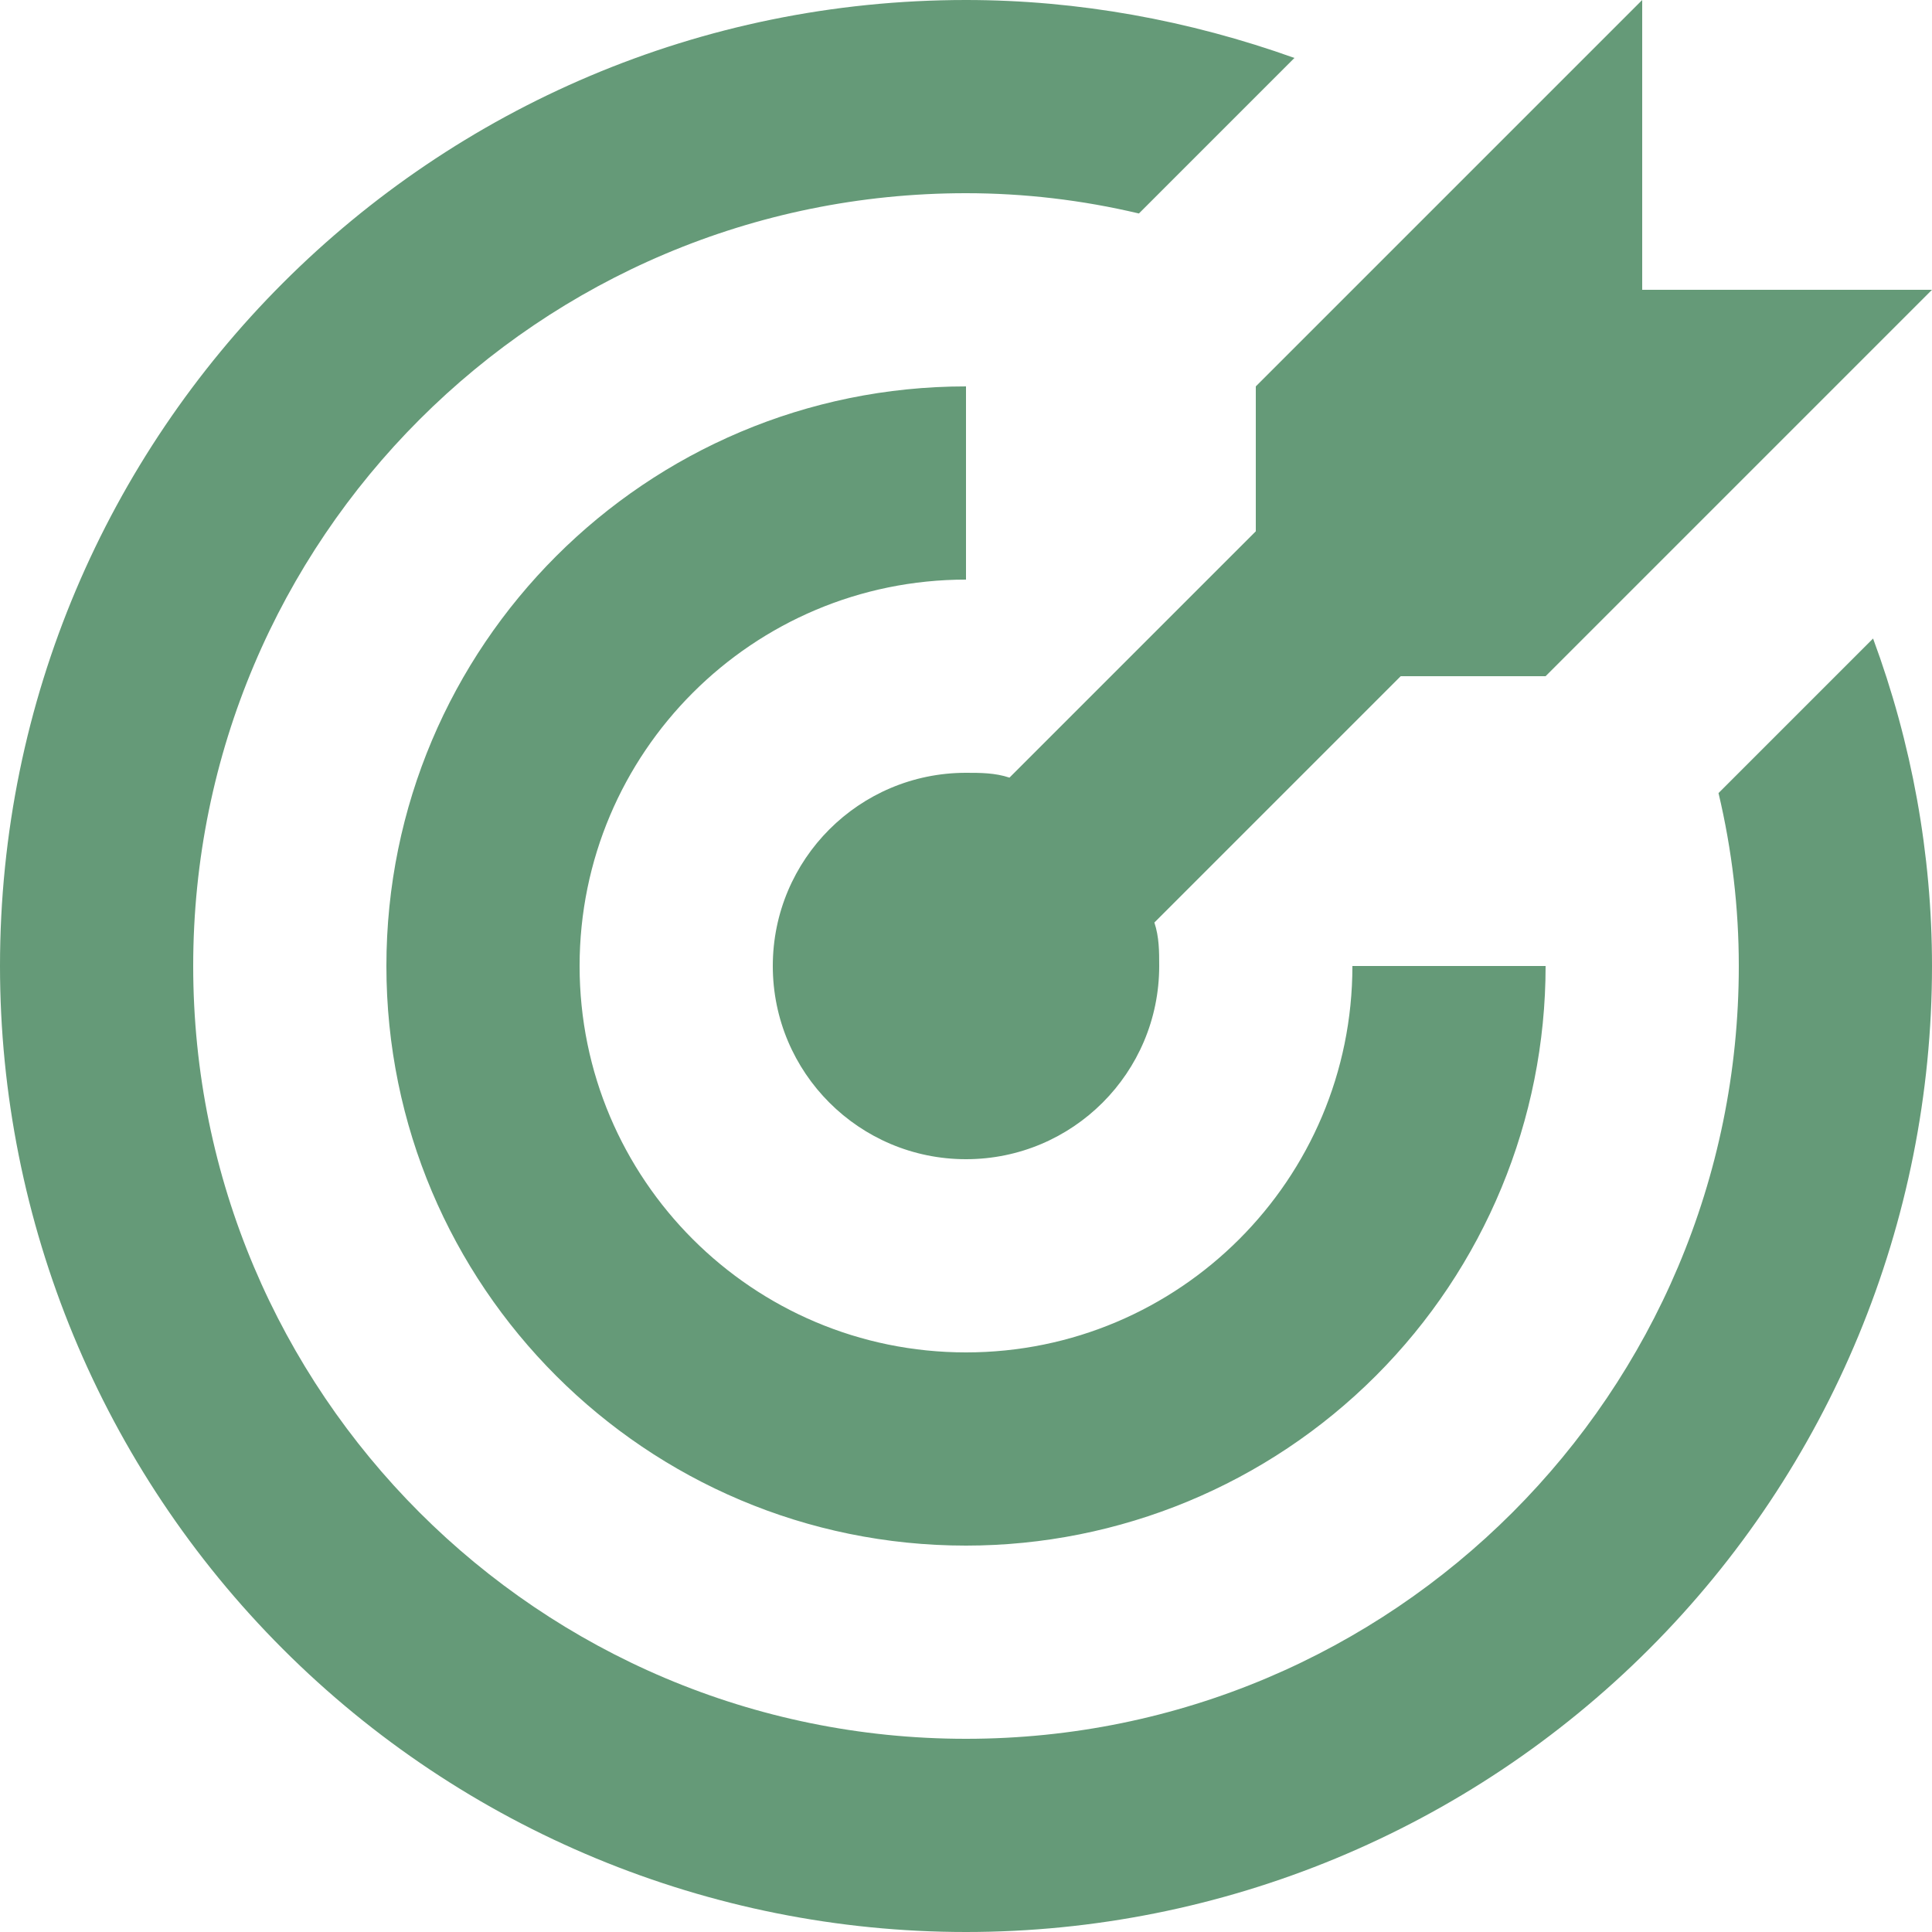
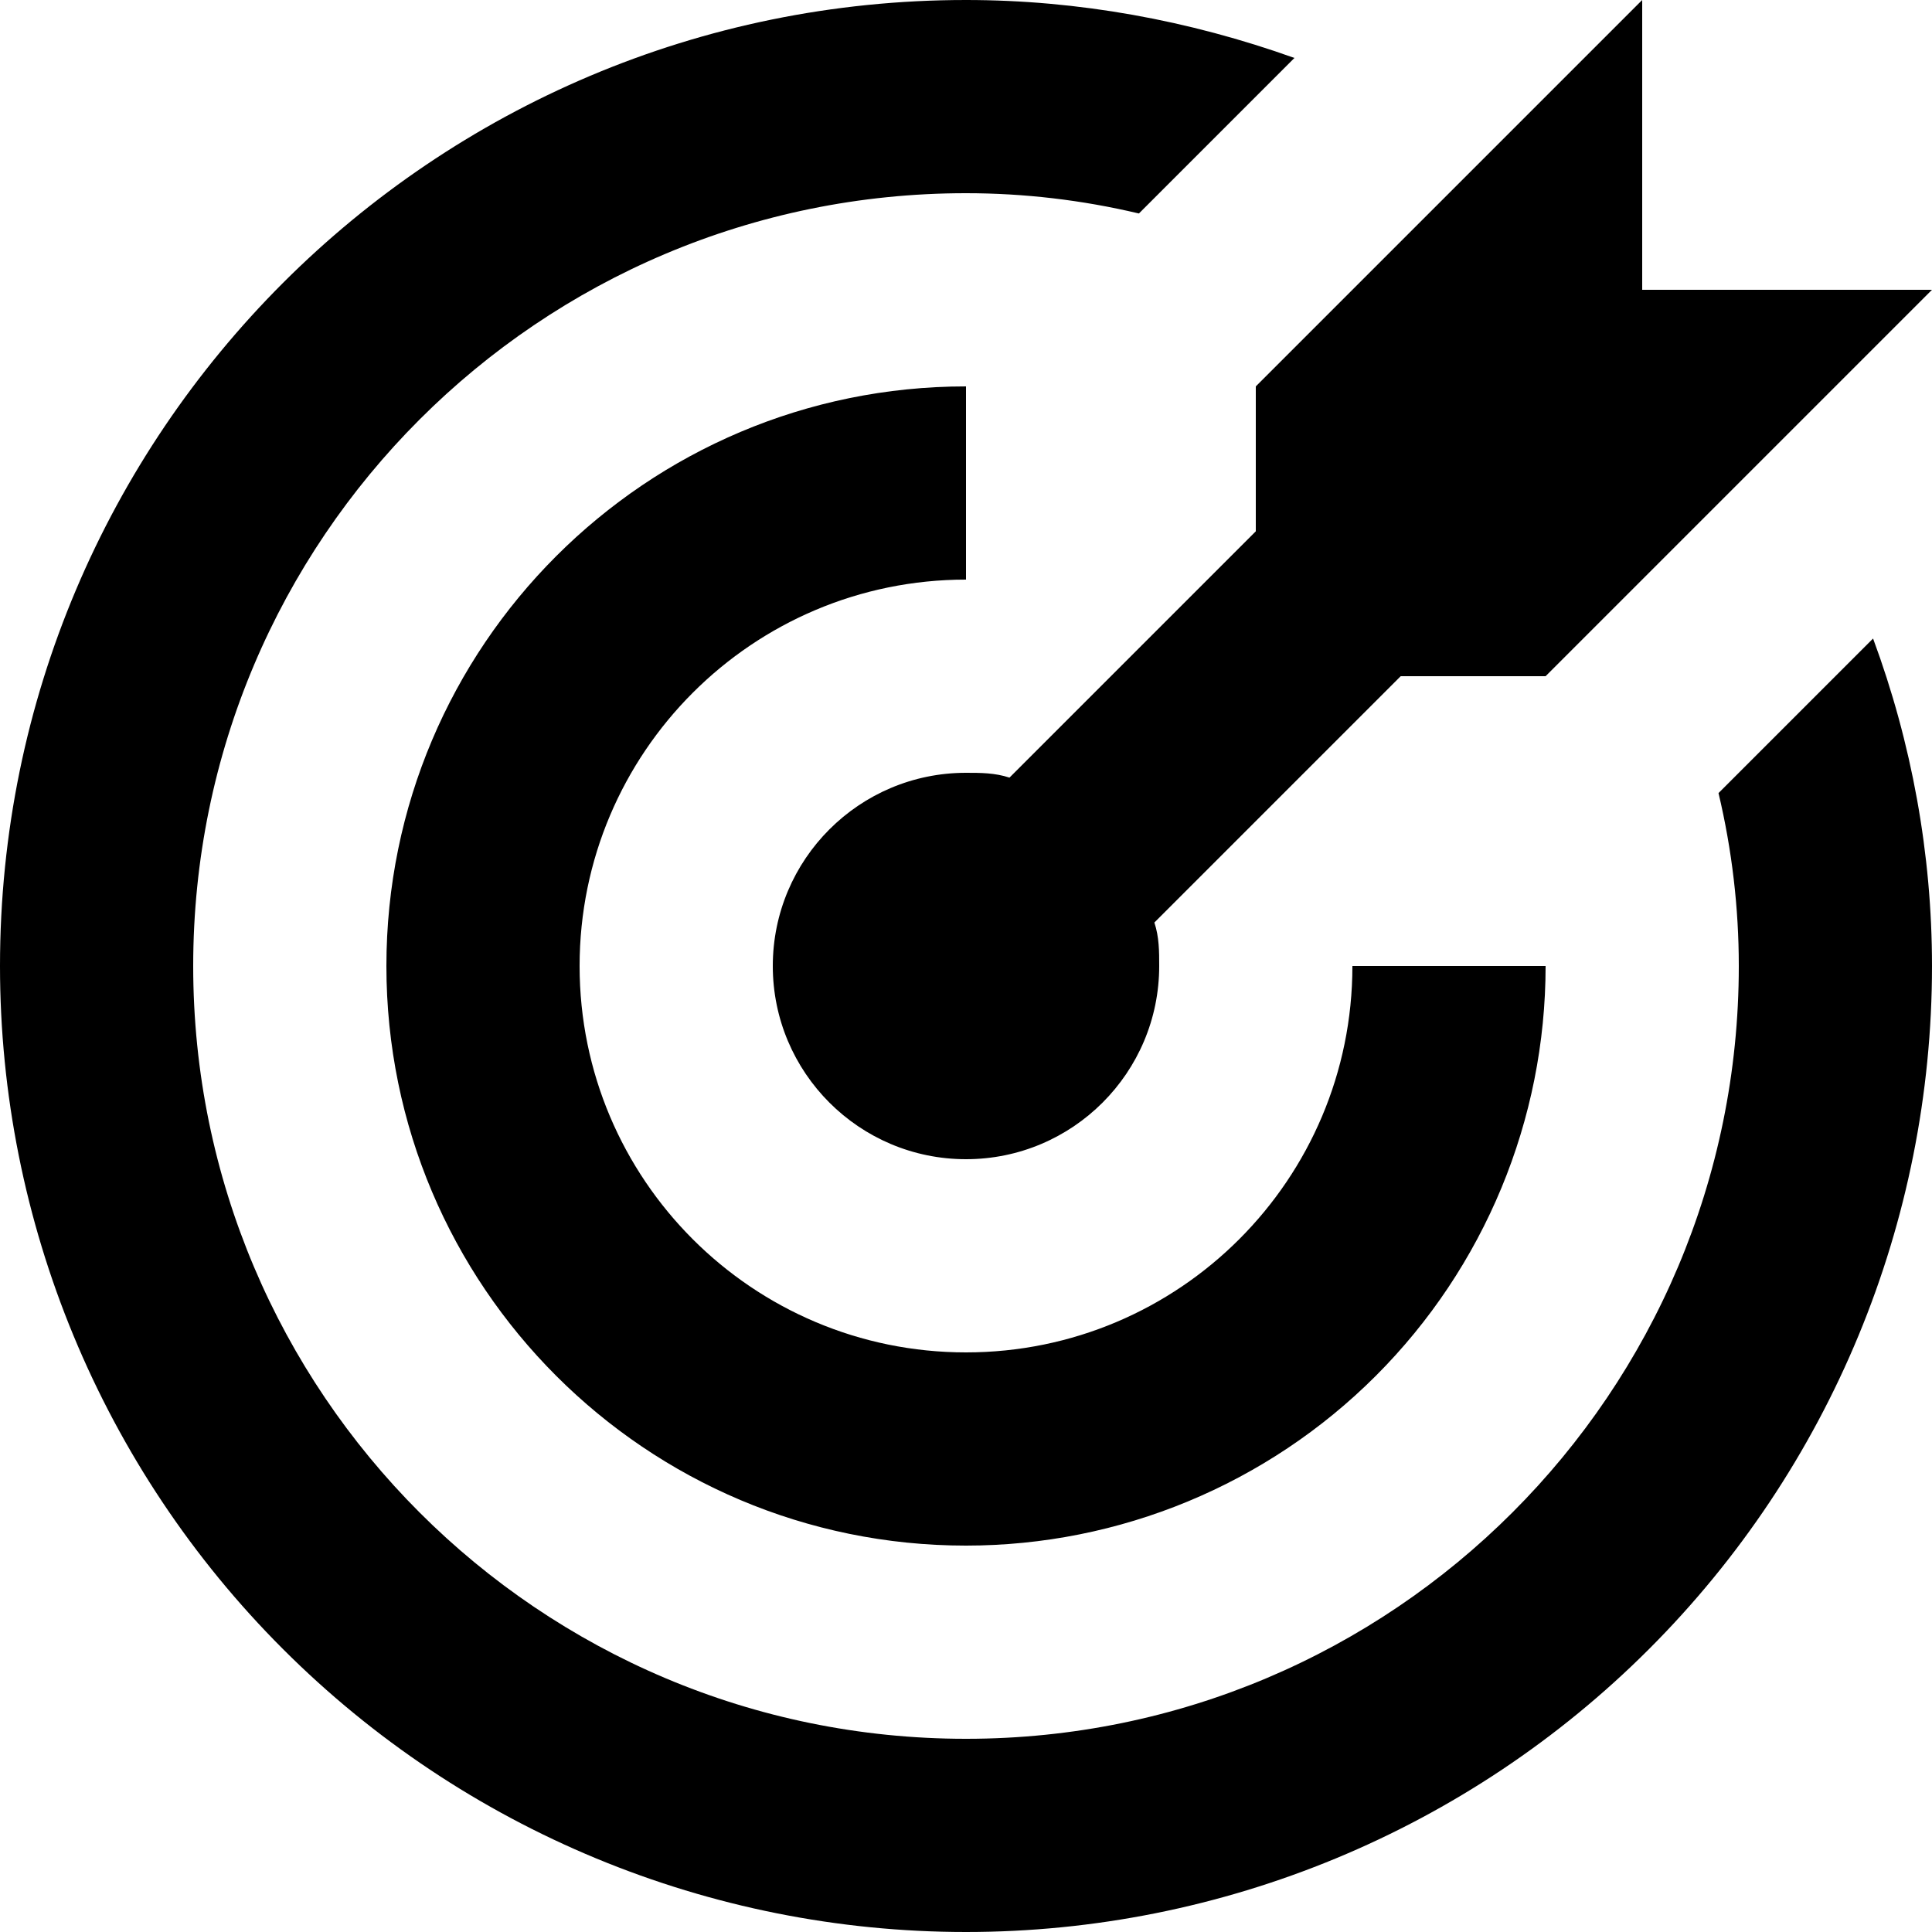
- <svg xmlns="http://www.w3.org/2000/svg" width="16px" height="16px" viewBox="0 0 16 16" version="1.1">
-   <g id="New-Search" stroke="none" stroke-width="1" fill="none" fill-rule="evenodd">
-     <g id="Clinical-Trial-Matching-New-Search-01" transform="translate(-1270, -628)" fill="#659A78" fill-rule="nonzero">
-       <g id="Group-16" transform="translate(494, 613)">
-         <g id="Group-8" transform="translate(776, 11)">
-           <path d="M8,4 C3.582,4 0,7.582 0,12 C0,14.122 0.843,16.157 2.343,17.657 C3.843,19.157 5.878,20 8,20 C10.122,20 12.157,19.157 13.657,17.657 C15.157,16.157 16,14.122 16,12 C16,11.072 15.832,10.152 15.512,9.288 L14.232,10.568 C14.344,11.04 14.4,11.52 14.4,12 C14.4,15.535 11.535,18.4 8,18.4 C4.465,18.4 1.6,15.535 1.6,12 C1.6,8.465 4.465,5.6 8,5.6 C8.48,5.6 8.96,5.656 9.432,5.768 L10.72,4.48 C9.848,4.168 8.928,4 8,4 M13.6,4 L10.4,7.2 L10.4,8.4 L8.36,10.44 C8.24,10.4 8.12,10.4 8,10.4 C7.116,10.4 6.4,11.116 6.4,12 C6.4,12.884 7.116,13.6 8,13.6 C8.884,13.6 9.6,12.884 9.6,12 C9.6,11.88 9.6,11.76 9.56,11.64 L11.6,9.6 L12.8,9.6 L16,6.4 L13.6,6.4 L13.6,4 M8,7.2 C5.349,7.2 3.2,9.349 3.2,12 C3.2,14.651 5.349,16.8 8,16.8 C9.273,16.8 10.494,16.294 11.394,15.394 C12.294,14.494 12.8,13.273 12.8,12 L11.2,12 C11.2,13.767 9.767,15.2 8,15.2 C6.233,15.2 4.8,13.767 4.8,12 C4.8,10.233 6.233,8.8 8,8.8 L8,7.2 Z" id="Shape" />
-         </g>
+ <svg xmlns="http://www.w3.org/2000/svg" width="24px" height="24px" viewBox="0 0 24 24" version="1.1">
+   <g id="Trial-Details" stroke="none" stroke-width="1" fill="none" fill-rule="evenodd">
+     <g id="Clinical-Trial-Matching-Trial-Details-01" transform="translate(-1200, -268)" fill="currentColor" fill-rule="nonzero">
+       <g id="Group-8" transform="translate(1200, 264)">
+         <path d="M12,4 C5.373,4 0,9.373 0,16 C0,19.183 1.264,22.235 3.515,24.485 C5.765,26.736 8.817,28 12,28 C15.183,28 18.235,26.736 20.485,24.485 C22.736,22.235 24,19.183 24,16 C24,14.608 23.748,13.228 23.268,11.932 L21.348,13.852 C21.516,14.56 21.6,15.28 21.6,16 C21.6,21.302 17.302,25.6 12,25.6 C6.698,25.6 2.4,21.302 2.4,16 C2.4,10.698 6.698,6.4 12,6.4 C12.72,6.4 13.44,6.484 14.148,6.652 L16.08,4.72 C14.772,4.252 13.392,4 12,4 M20.4,4 L15.6,8.8 L15.6,10.6 L12.54,13.66 C12.36,13.6 12.18,13.6 12,13.6 C10.675,13.6 9.6,14.675 9.6,16 C9.6,17.325 10.675,18.4 12,18.4 C13.325,18.4 14.4,17.325 14.4,16 C14.4,15.82 14.4,15.64 14.34,15.46 L17.4,12.4 L19.2,12.4 L24,7.6 L20.4,7.6 L20.4,4 M12,8.8 C8.024,8.8 4.8,12.024 4.8,16 C4.8,19.976 8.024,23.2 12,23.2 C13.91,23.2 15.741,22.441 17.091,21.091 C18.441,19.741 19.2,17.91 19.2,16 L16.8,16 C16.8,18.651 14.651,20.8 12,20.8 C9.349,20.8 7.2,18.651 7.2,16 C7.2,13.349 9.349,11.2 12,11.2 L12,8.8 Z" id="Shape" />
      </g>
    </g>
  </g>
</svg>
